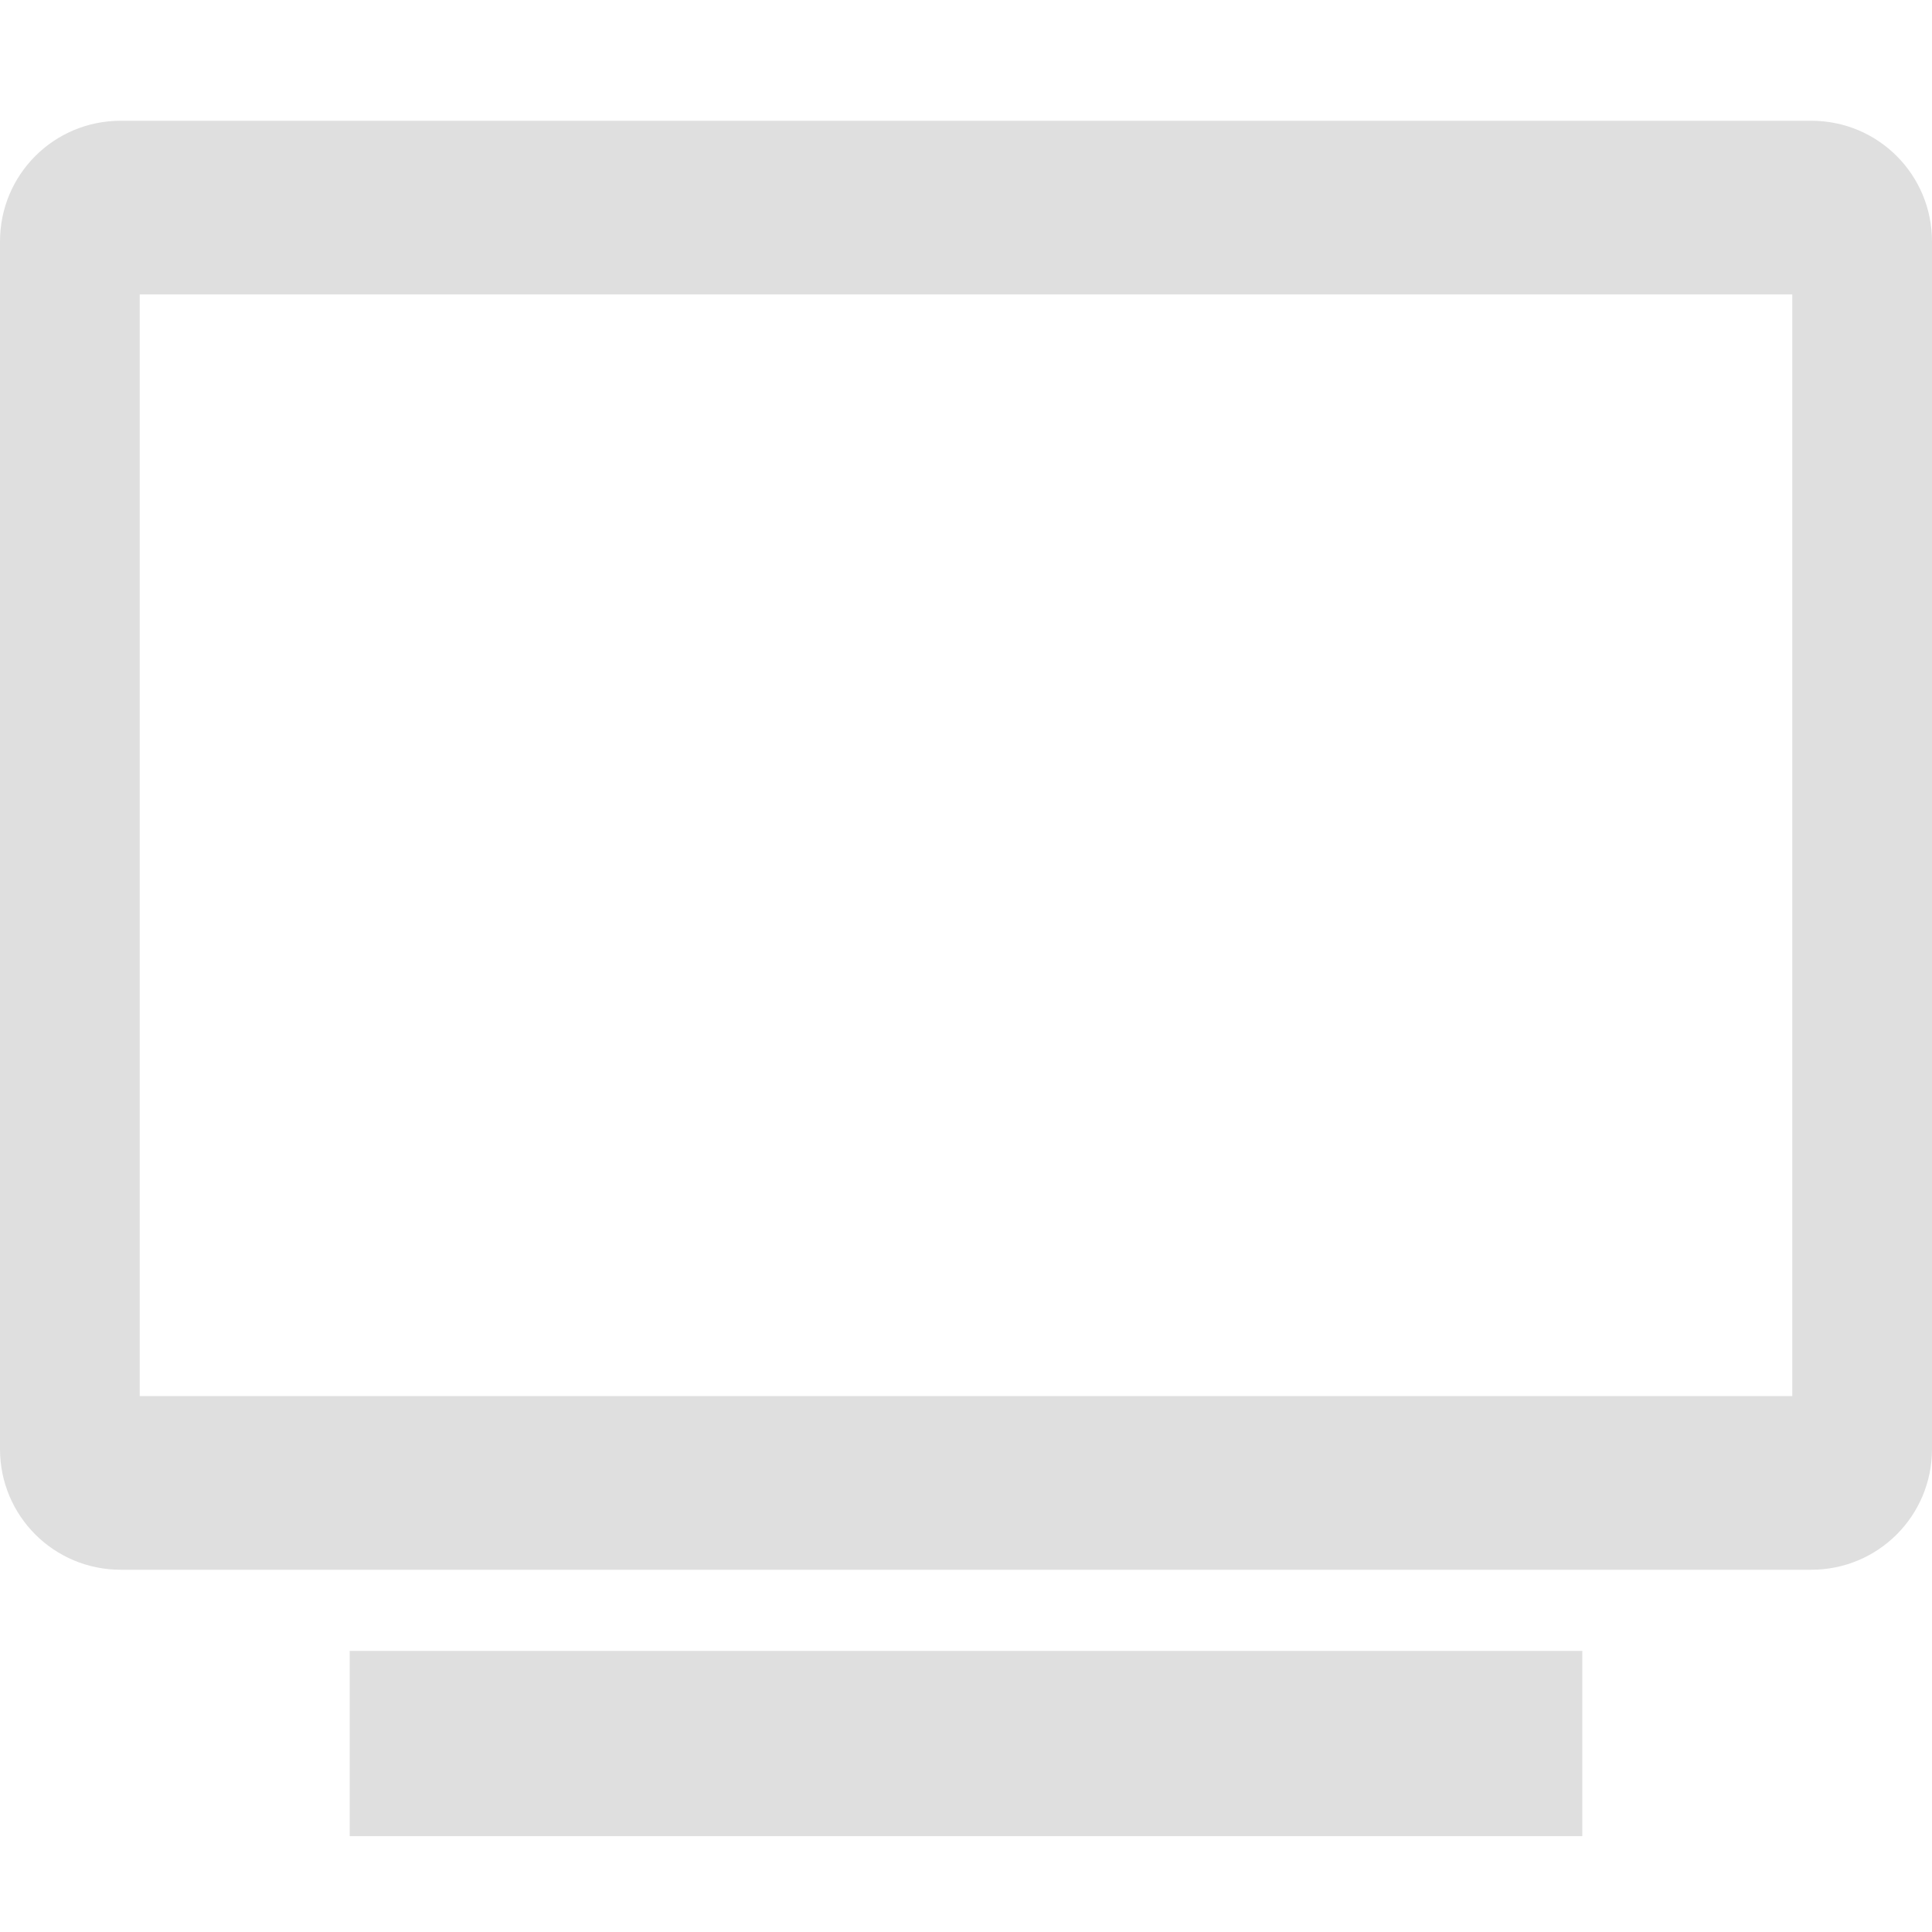
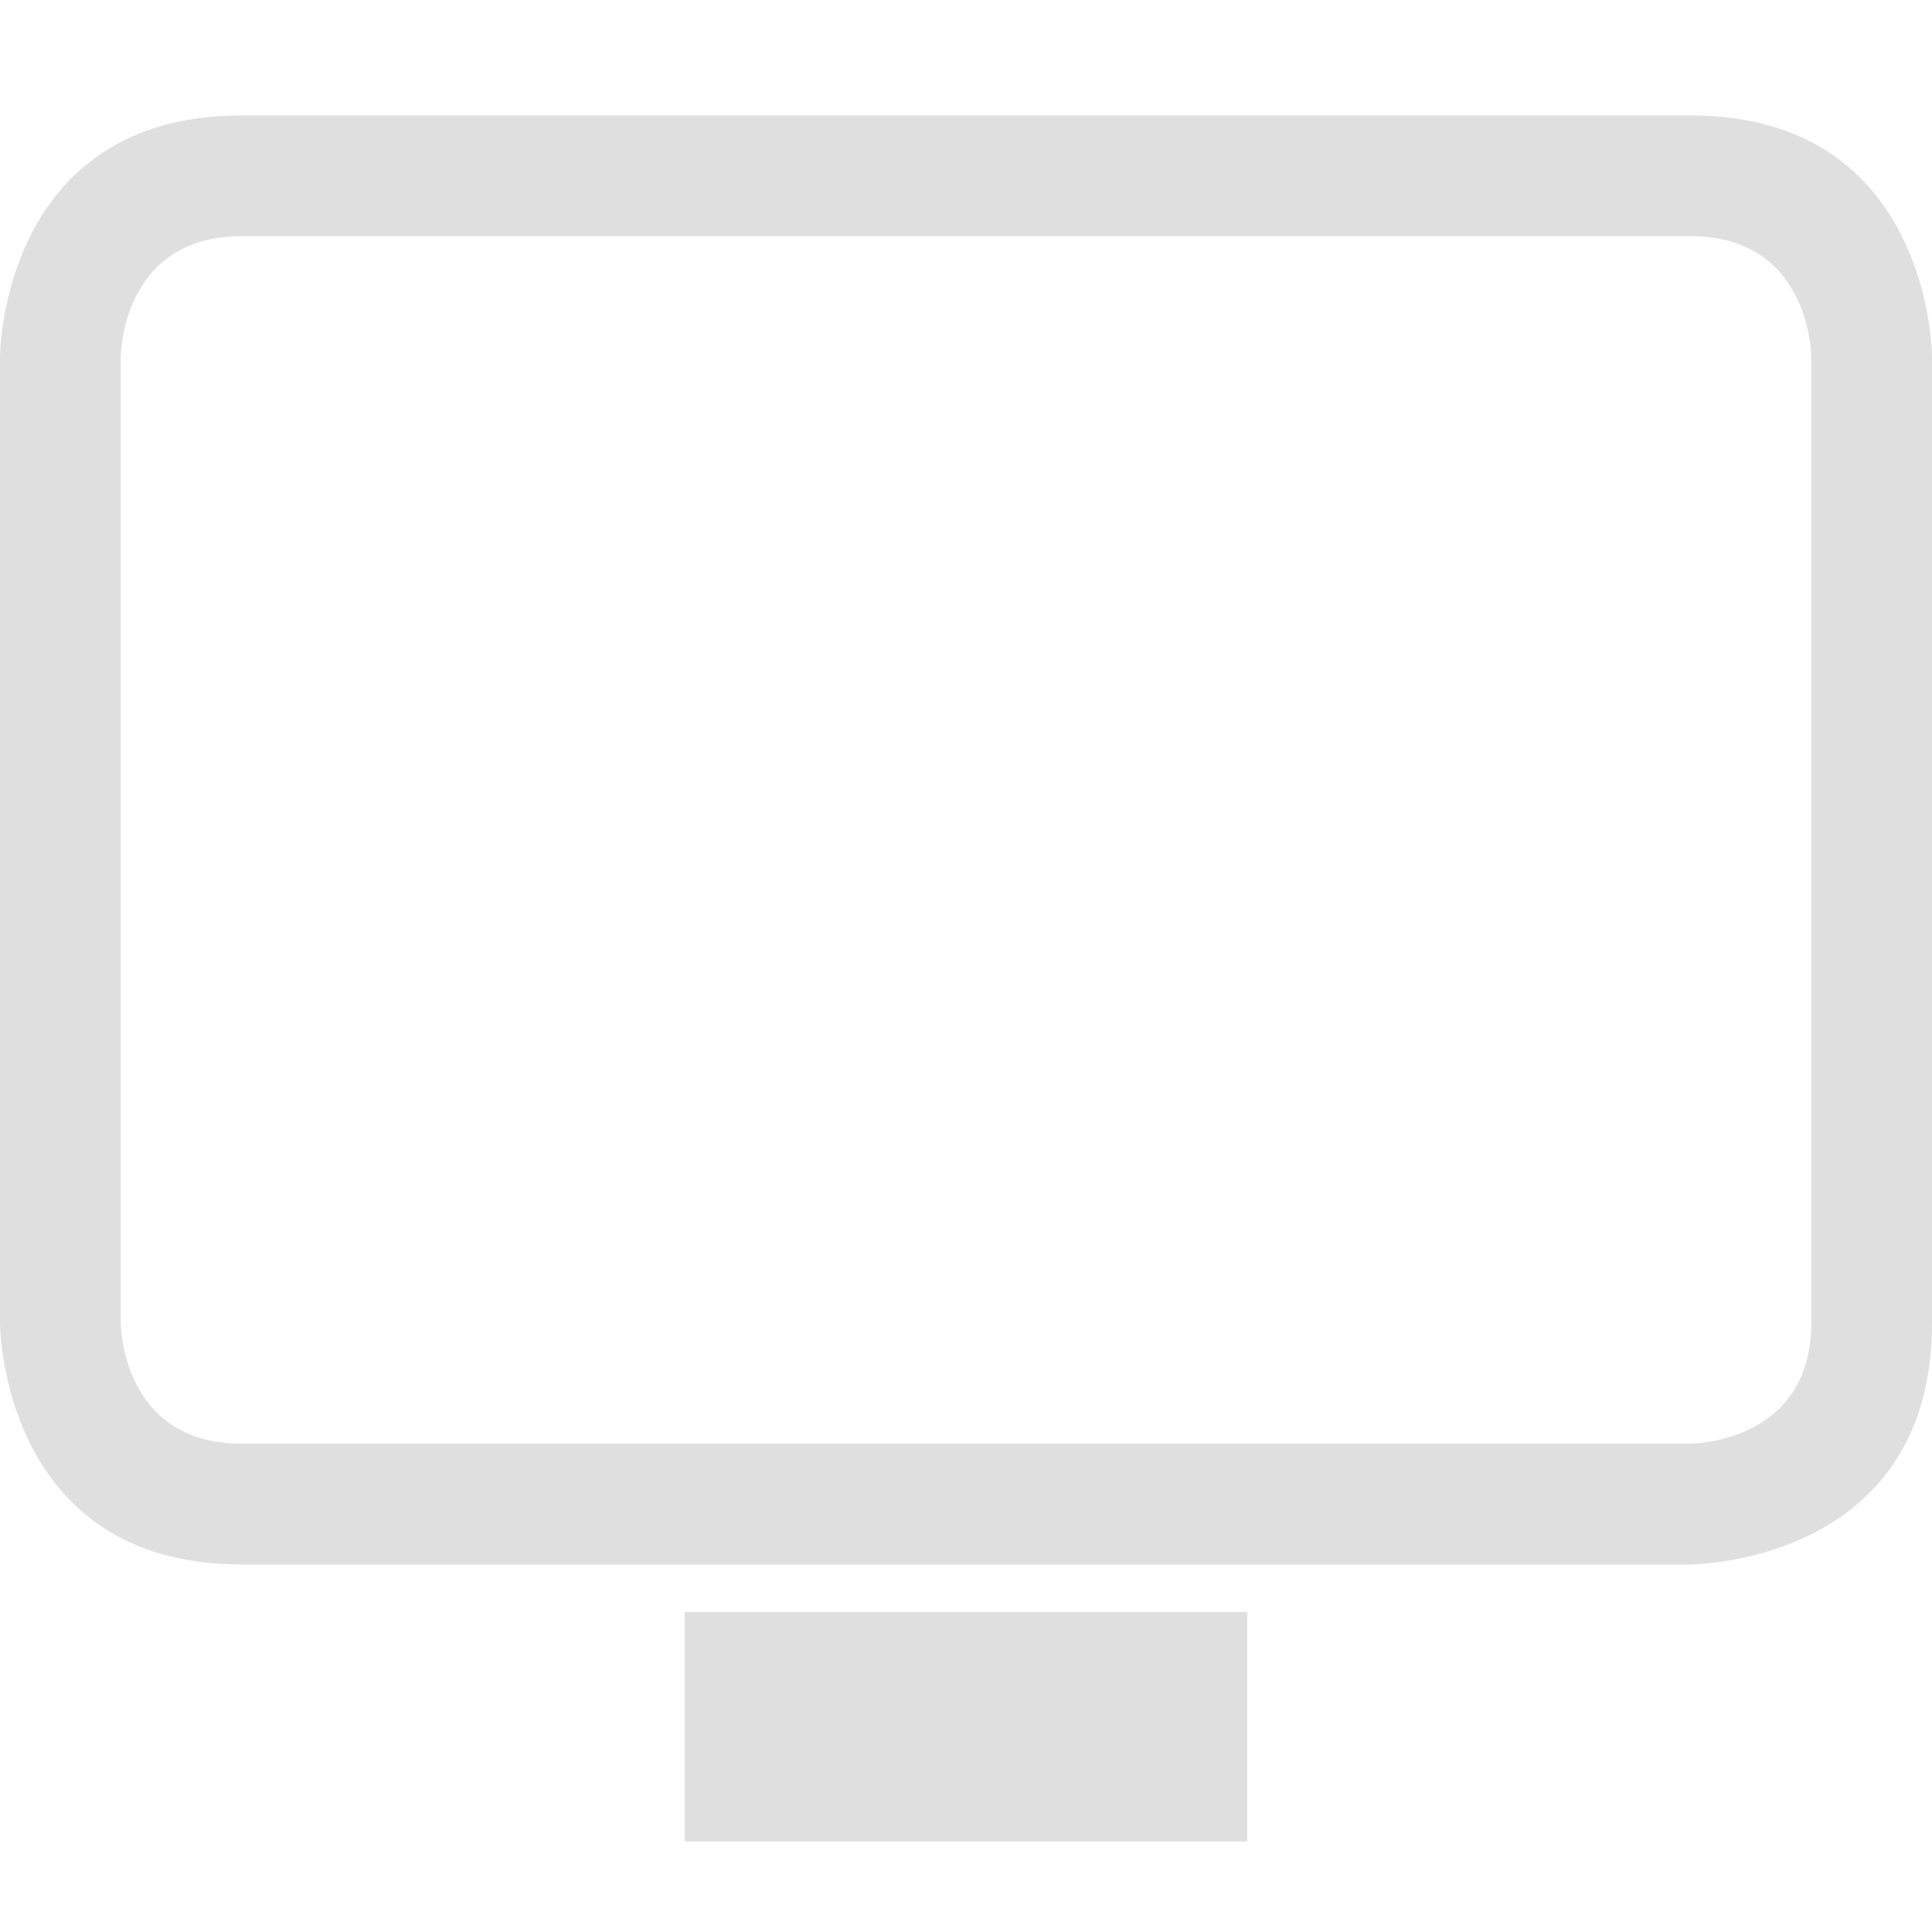
- <svg xmlns="http://www.w3.org/2000/svg" width="100%" height="100%" viewBox="0 0 16 16">
-   <defs>
-     <style id="current-color-scheme" type="text/css">
-    .ColorScheme-Text { color:#dfdfdf; } .ColorScheme-Highlight { color:#4285f4; } .ColorScheme-NeutralText { color:#ff9800; } .ColorScheme-PositiveText { color:#4caf50; } .ColorScheme-NegativeText { color:#f44336; }
-   </style>
+ <svg xmlns="http://www.w3.org/2000/svg" id="svg1" version="1.1" viewBox="0 0 16 16">
+   <defs id="defs1">
+     <style id="current-color-scheme" type="text/css">.ColorScheme-Text { color:#dfdfdf; } .ColorScheme-Highlight { color:#4285f4; } .ColorScheme-NeutralText { color:#ff9800; } .ColorScheme-PositiveText { color:#4caf50; } .ColorScheme-NegativeText { color:#f44336; }</style>
  </defs>
-   <path style="fill:currentColor" class="ColorScheme-Text" d="m13.104 13.672h-10.208v1.534h10.208zm-12.104-12.672c-.554 0-1 .446-1 1v10c0 .554.446 1 1 1h14c.554 0 1-.446 1-1v-10c0-.554-.446-1-1-1zm.157 1.438h13.686v9.124h-13.686z" />
+   <path id="path2" class="ColorScheme-PositiveText" d="m5.671 13.351h4.658v1.899h-4.658zm-3.671-12.395c-2 0-2 2-2 2v8s0 2 2 2h12s2 0 2-2v-8s0-2-2-2zm0 1h12c1 0 1 1 1 1v8c0 1-1 1-1 1h-12c-1 0-1-1-1-1v-8s0-1 1-1z" style="-inkscape-stroke:none;color:#4caf50;fill:#dfdfdf;font-variation-settings:normal;stop-color:#000000" />
</svg>
